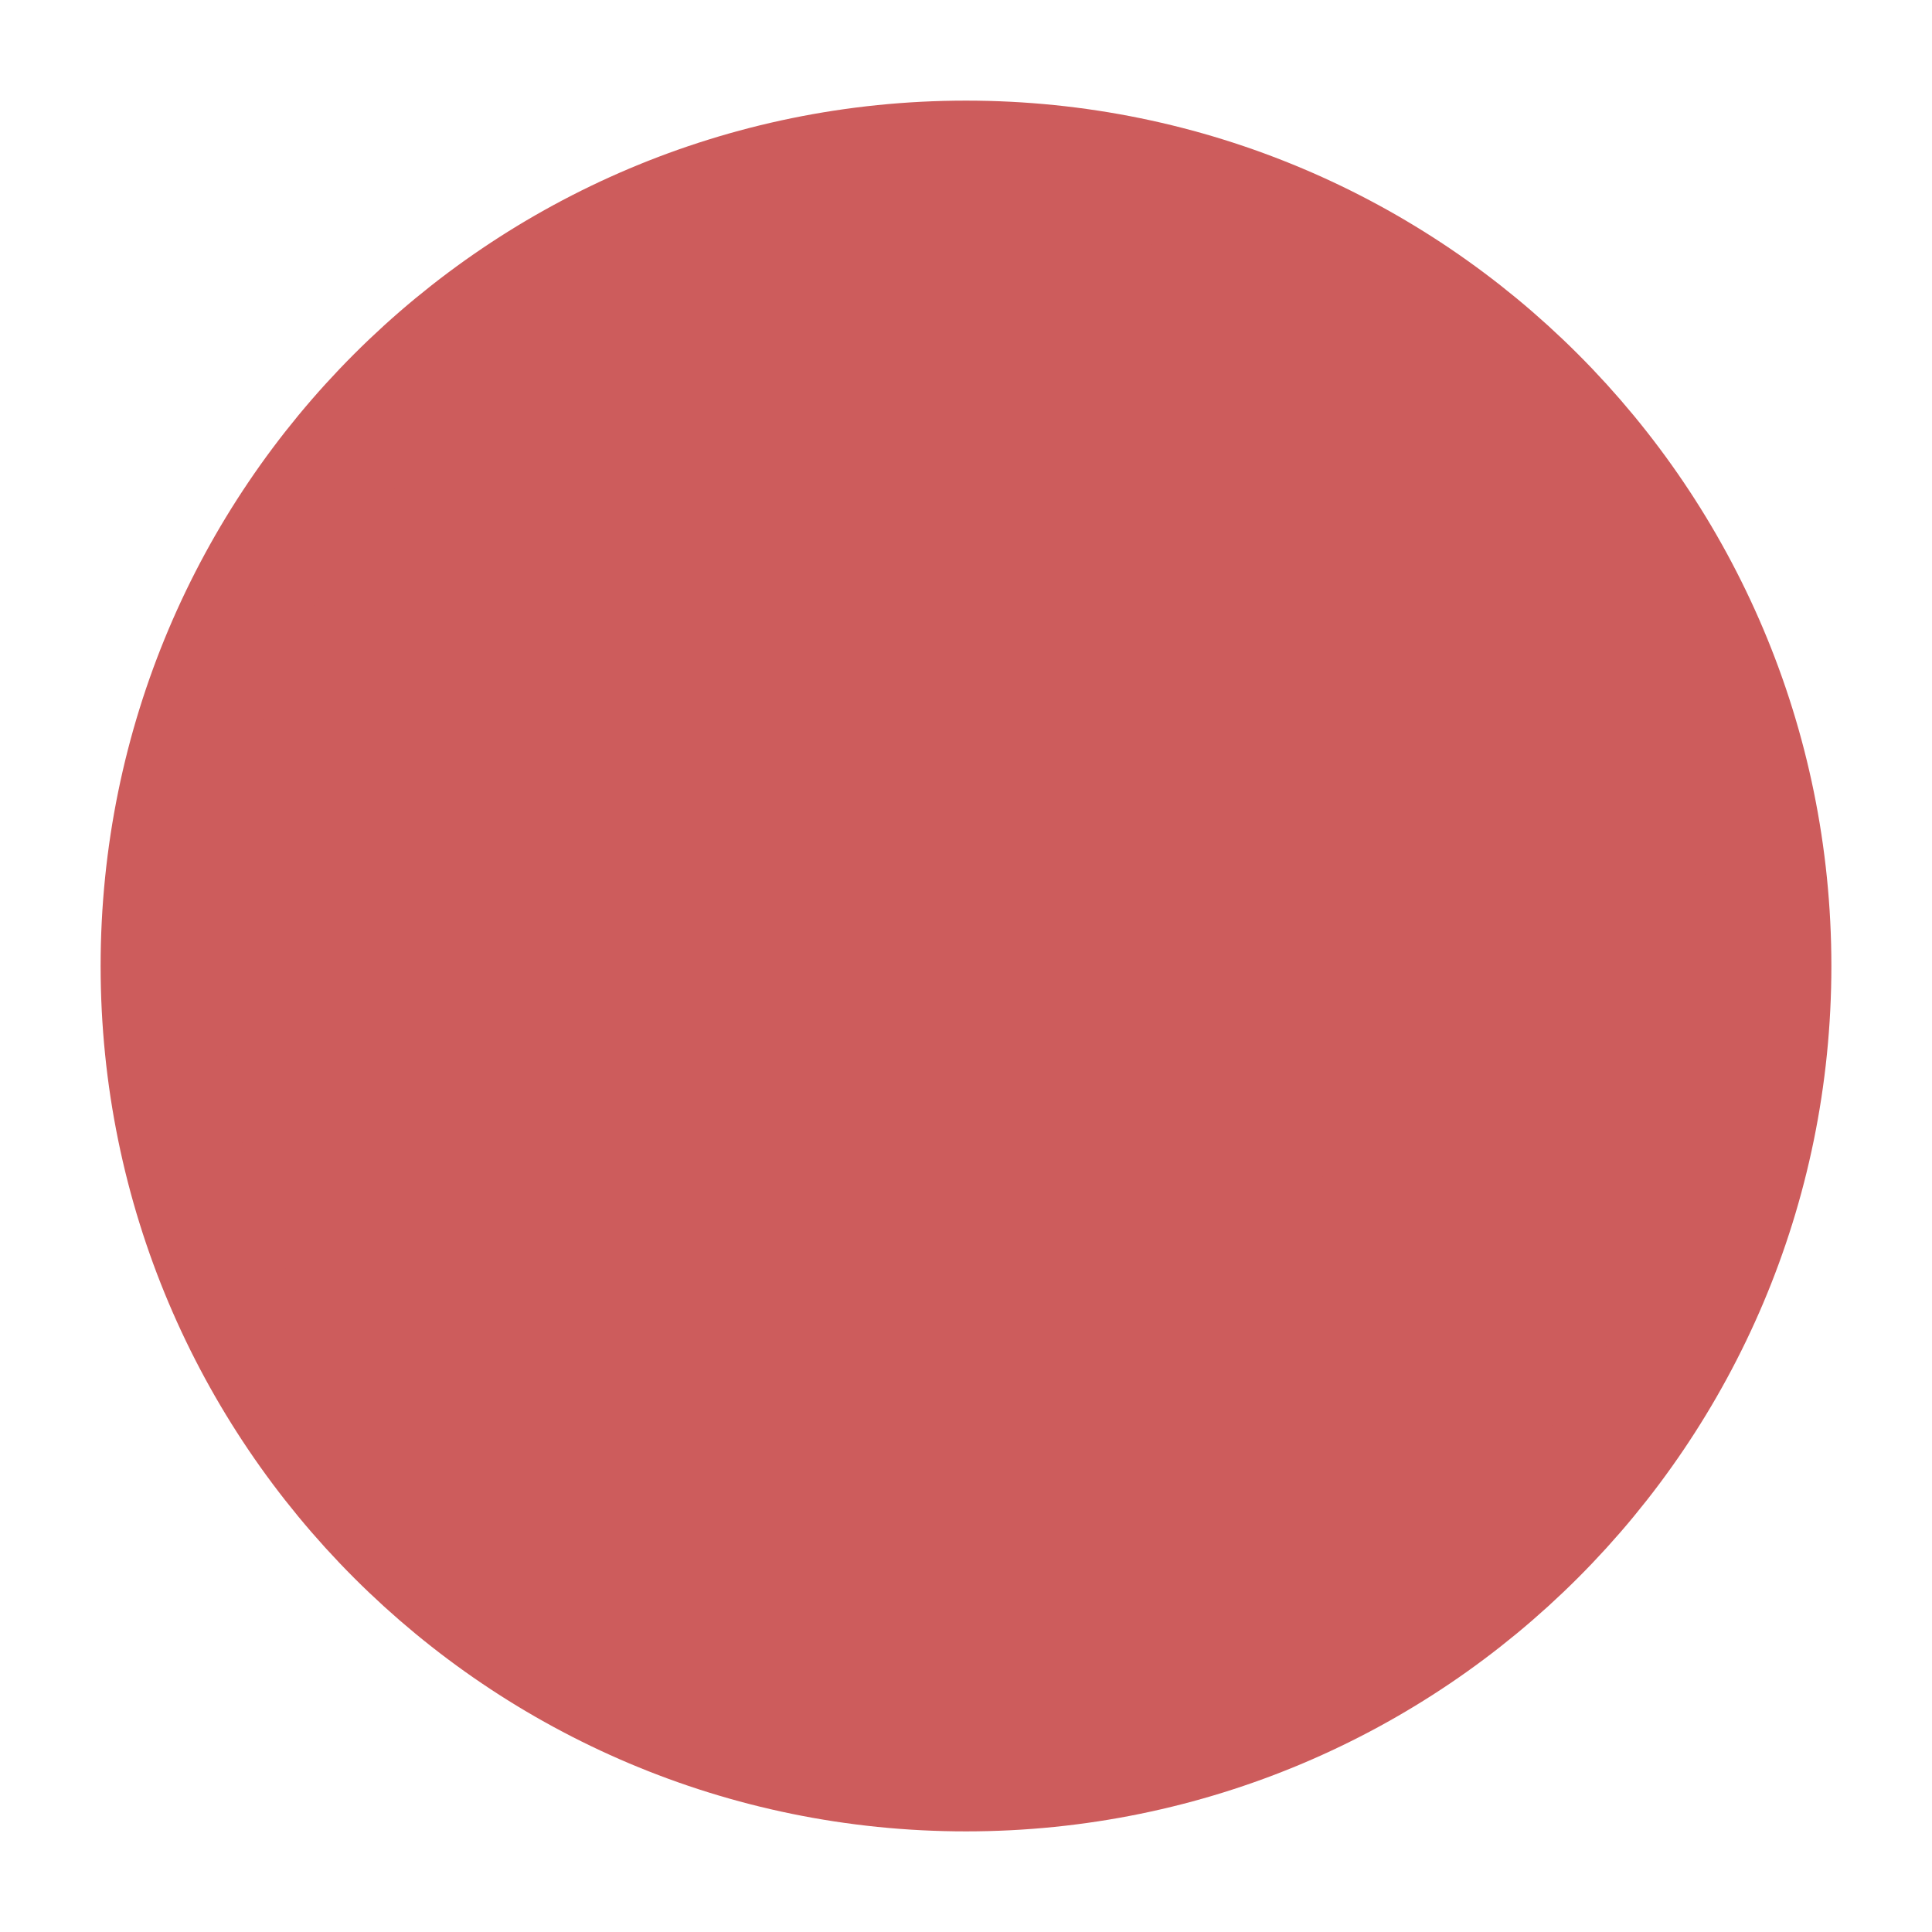
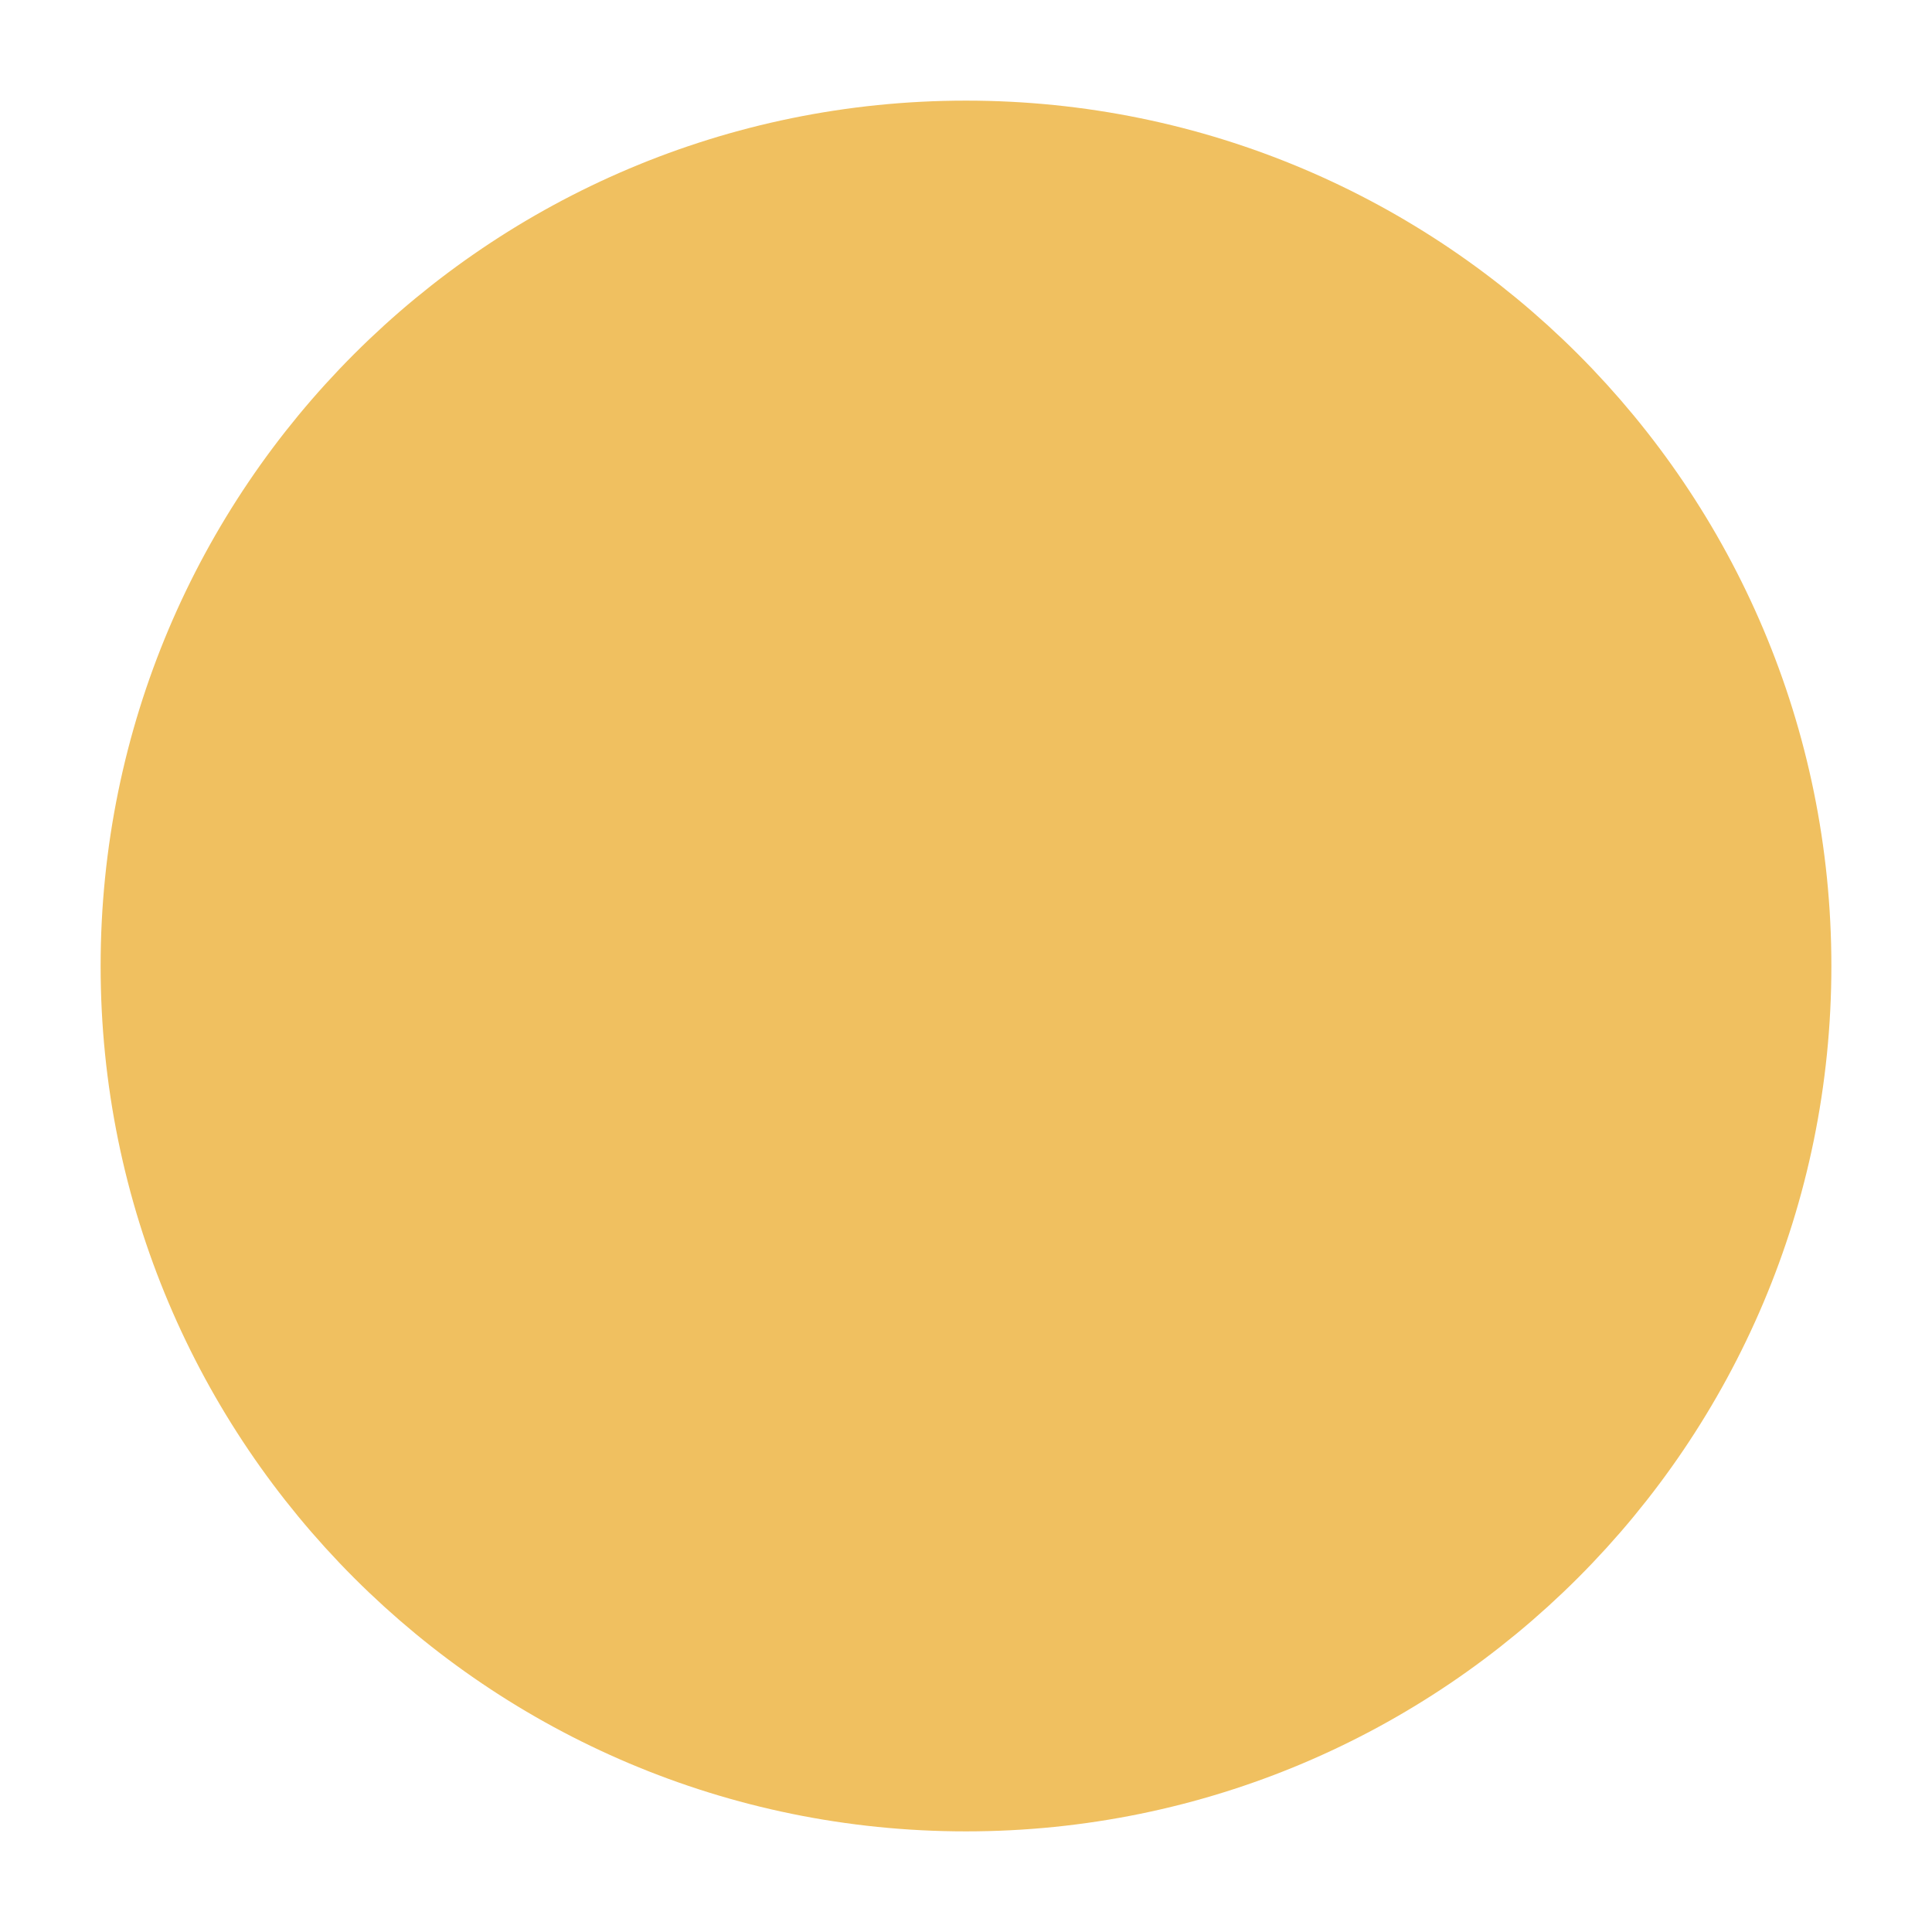
- <svg xmlns="http://www.w3.org/2000/svg" viewBox="0 0 24 24" fill="#CD5C5C" stroke="#CD5C5C" stroke-width="1.5" stroke-linecap="round" stroke-linejoin="round">
+ <svg xmlns="http://www.w3.org/2000/svg" viewBox="0 0 24 24" fill="#F0C060" stroke="#F0C060" stroke-width="1.5" stroke-linecap="round" stroke-linejoin="round">
  <circle cx="12" cy="12" r="10" />
  <polyline points="12 6 12 12 16 14" />
</svg>
